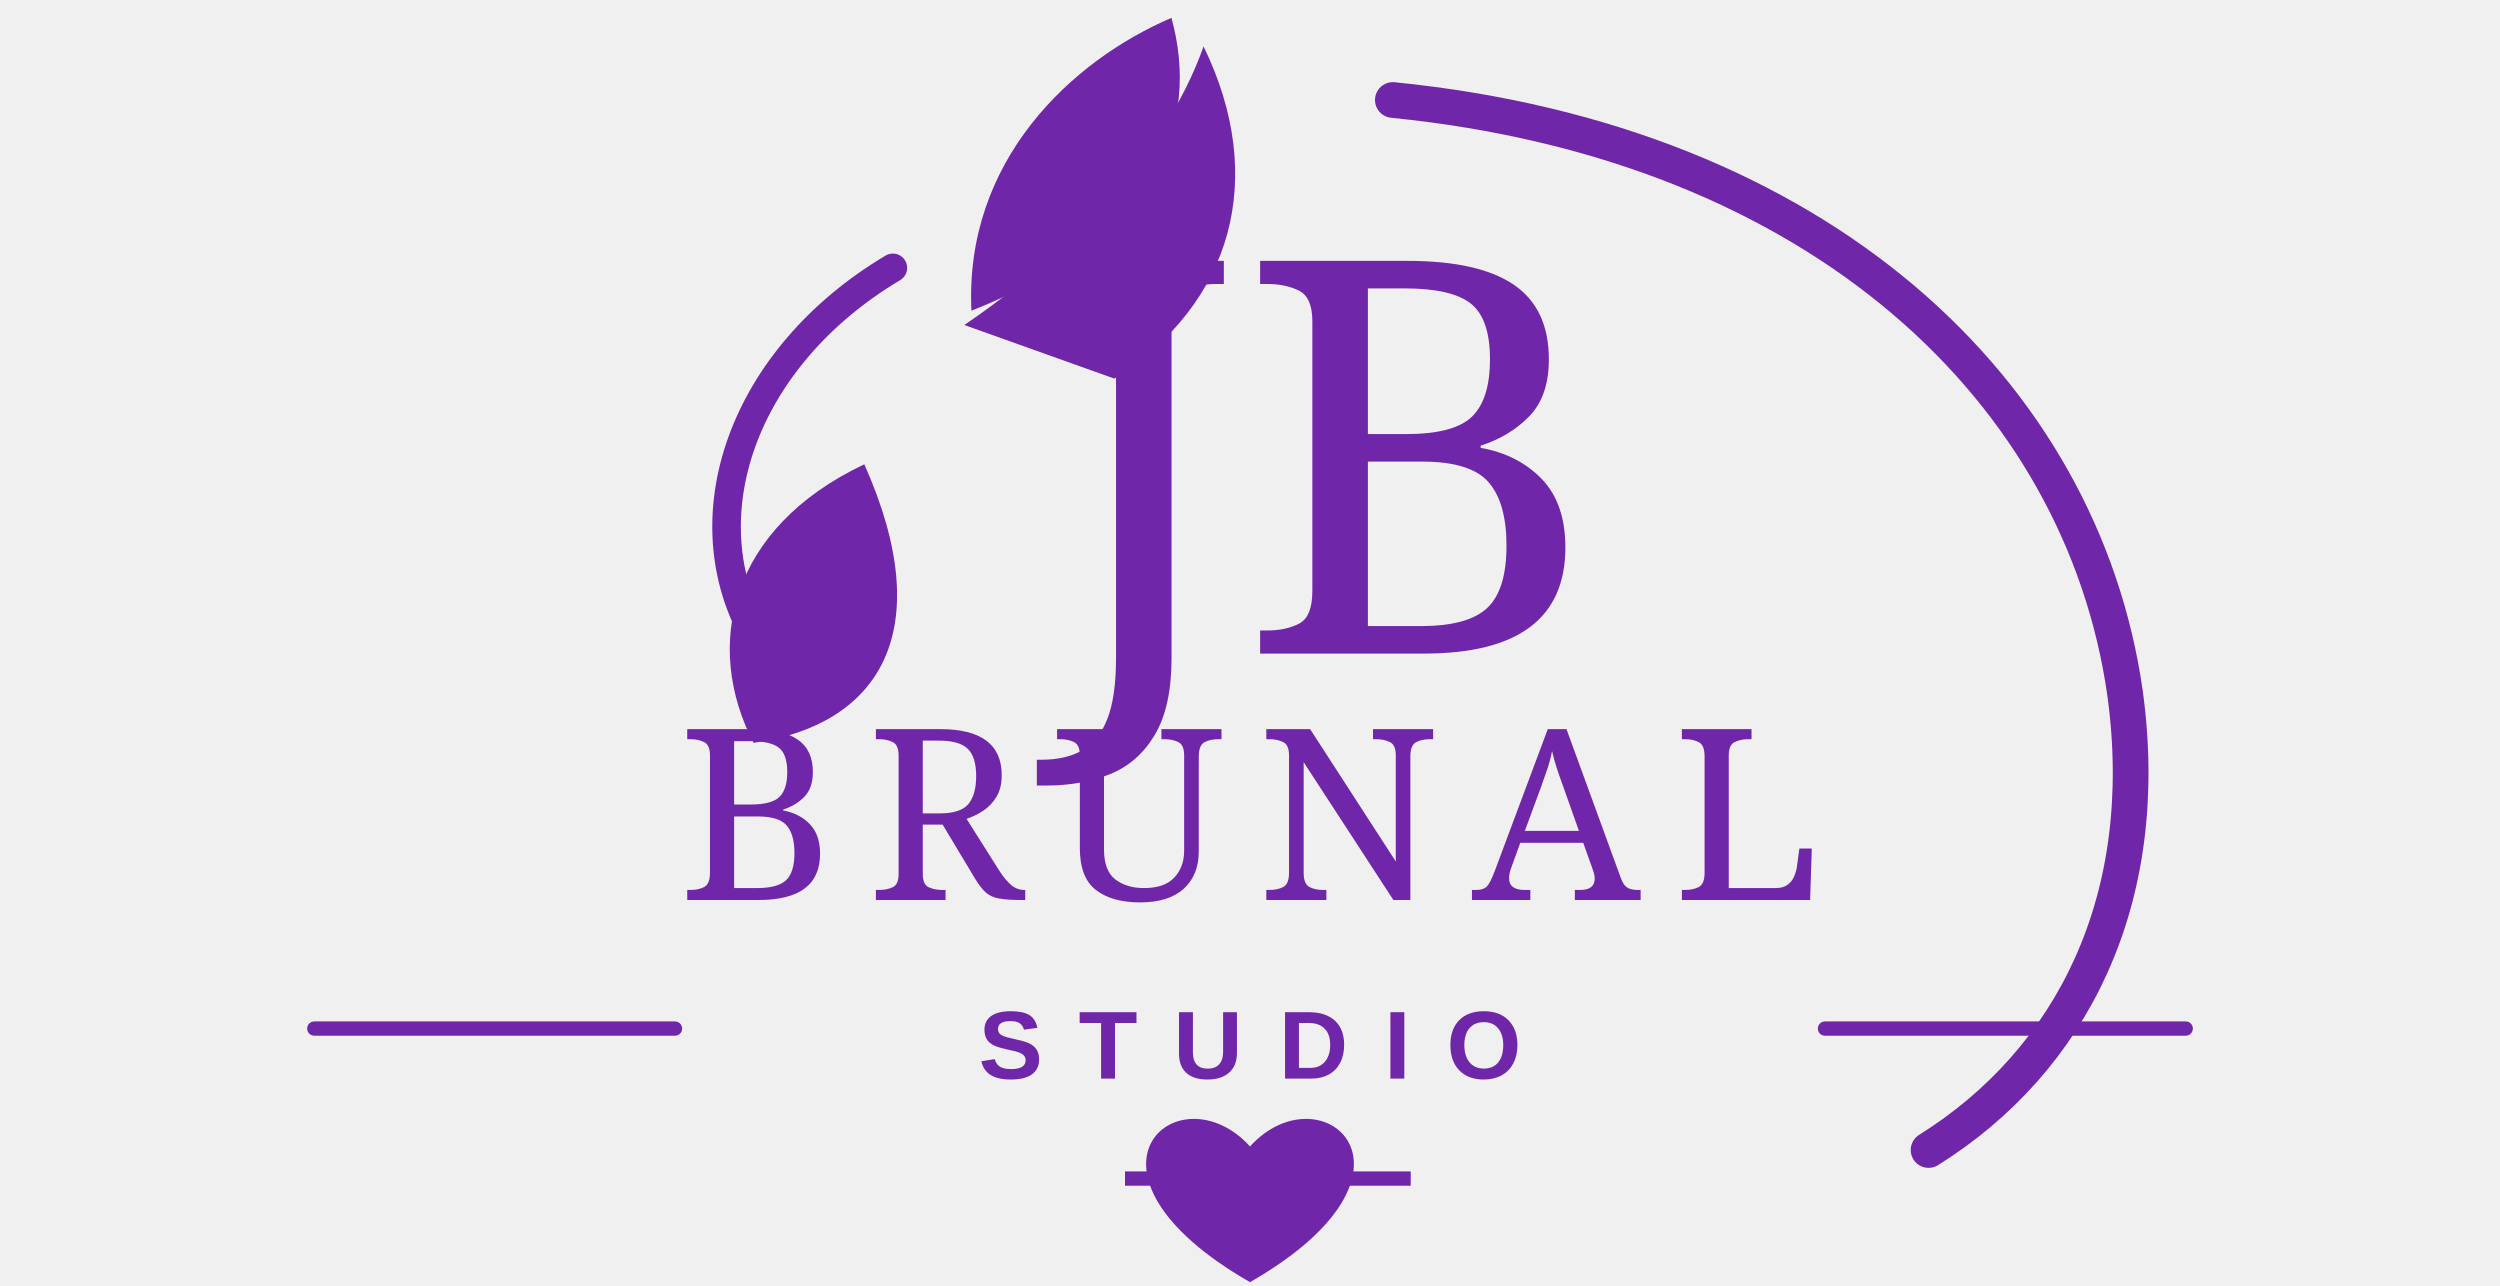
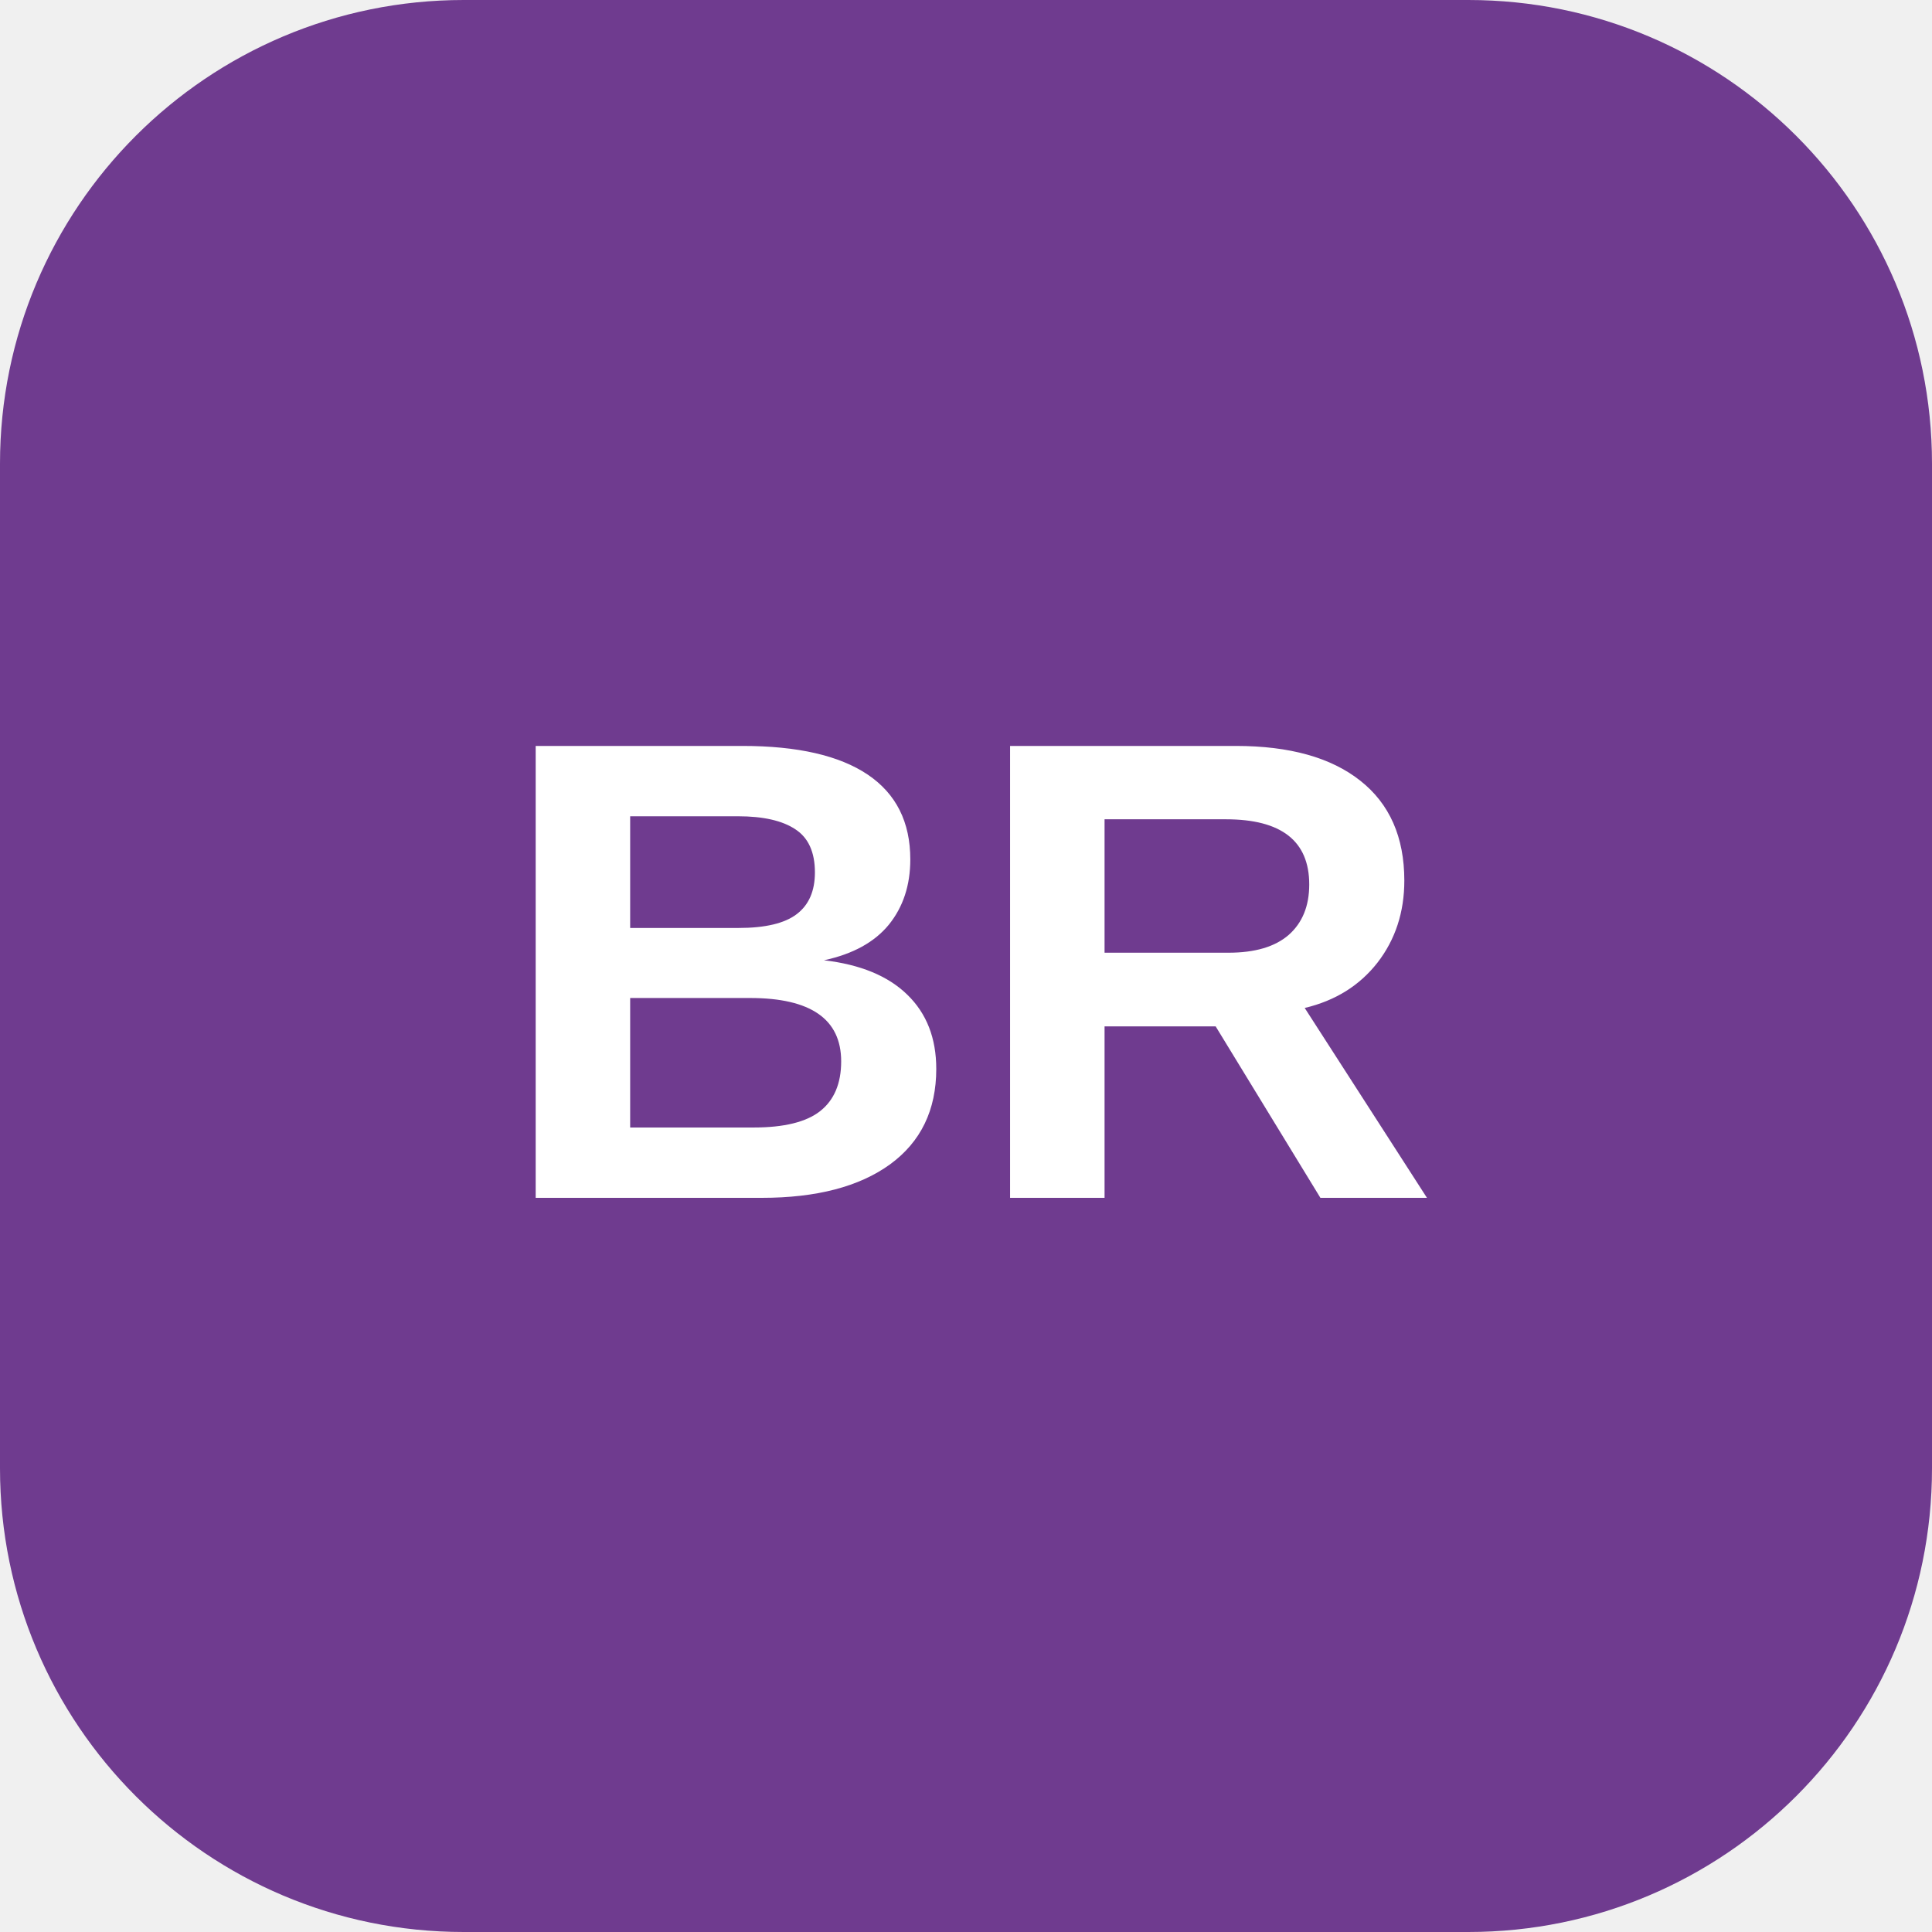
- <svg xmlns="http://www.w3.org/2000/svg" viewBox="0 0 700 360" role="img" aria-labelledby="title desc">
-   <g fill="none" stroke="#7026a9" stroke-linecap="round" stroke-linejoin="round">
-     <path d="M390 28c120 12 193 82 205 166 8 58-15 103-55 128" stroke-width="10" />
-     <path d="M250 75c-42 25-58 70-38 104" stroke-width="8" />
-   </g>
-   <g fill="#7026a9">
-     <path d="M272 87c-2-42 28-70 56-82 8 29-3 61-56 82z" />
-     <path d="M270 91c28-19 56-47 67-78 18 37 8 72-25 93z" />
-     <path d="M242 130c-38 18-45 51-31 78 35-5 52-31 31-78z" />
-     <text x="292" y="183" font-family="Georgia,serif" font-size="154" font-weight="500">JB</text>
-     <text x="350" y="252" text-anchor="middle" font-family="Georgia,serif" font-size="67" letter-spacing="9">BRUNAL</text>
-     <text x="350" y="302" text-anchor="middle" font-family="Arial,sans-serif" font-size="27" font-weight="700" letter-spacing="10">STUDIO</text>
-     <rect x="86" y="286" width="105" height="4" rx="2" />
-     <rect x="509" y="286" width="105" height="4" rx="2" />
-     <path d="M315 330h80" stroke="#7026a9" stroke-width="4" />
-     <path d="M350 321c-20-22-54 7 0 38 54-31 20-60 0-38z" />
-   </g>
+ <svg xmlns="http://www.w3.org/2000/svg" viewBox="0 0 100 100">
+   <rect width="100" height="100" rx="24" fill="#6f3b8f" />
+   <text x="50" y="62" text-anchor="middle" font-family="Arial" font-size="34" font-weight="700" fill="white">BR</text>
</svg>
